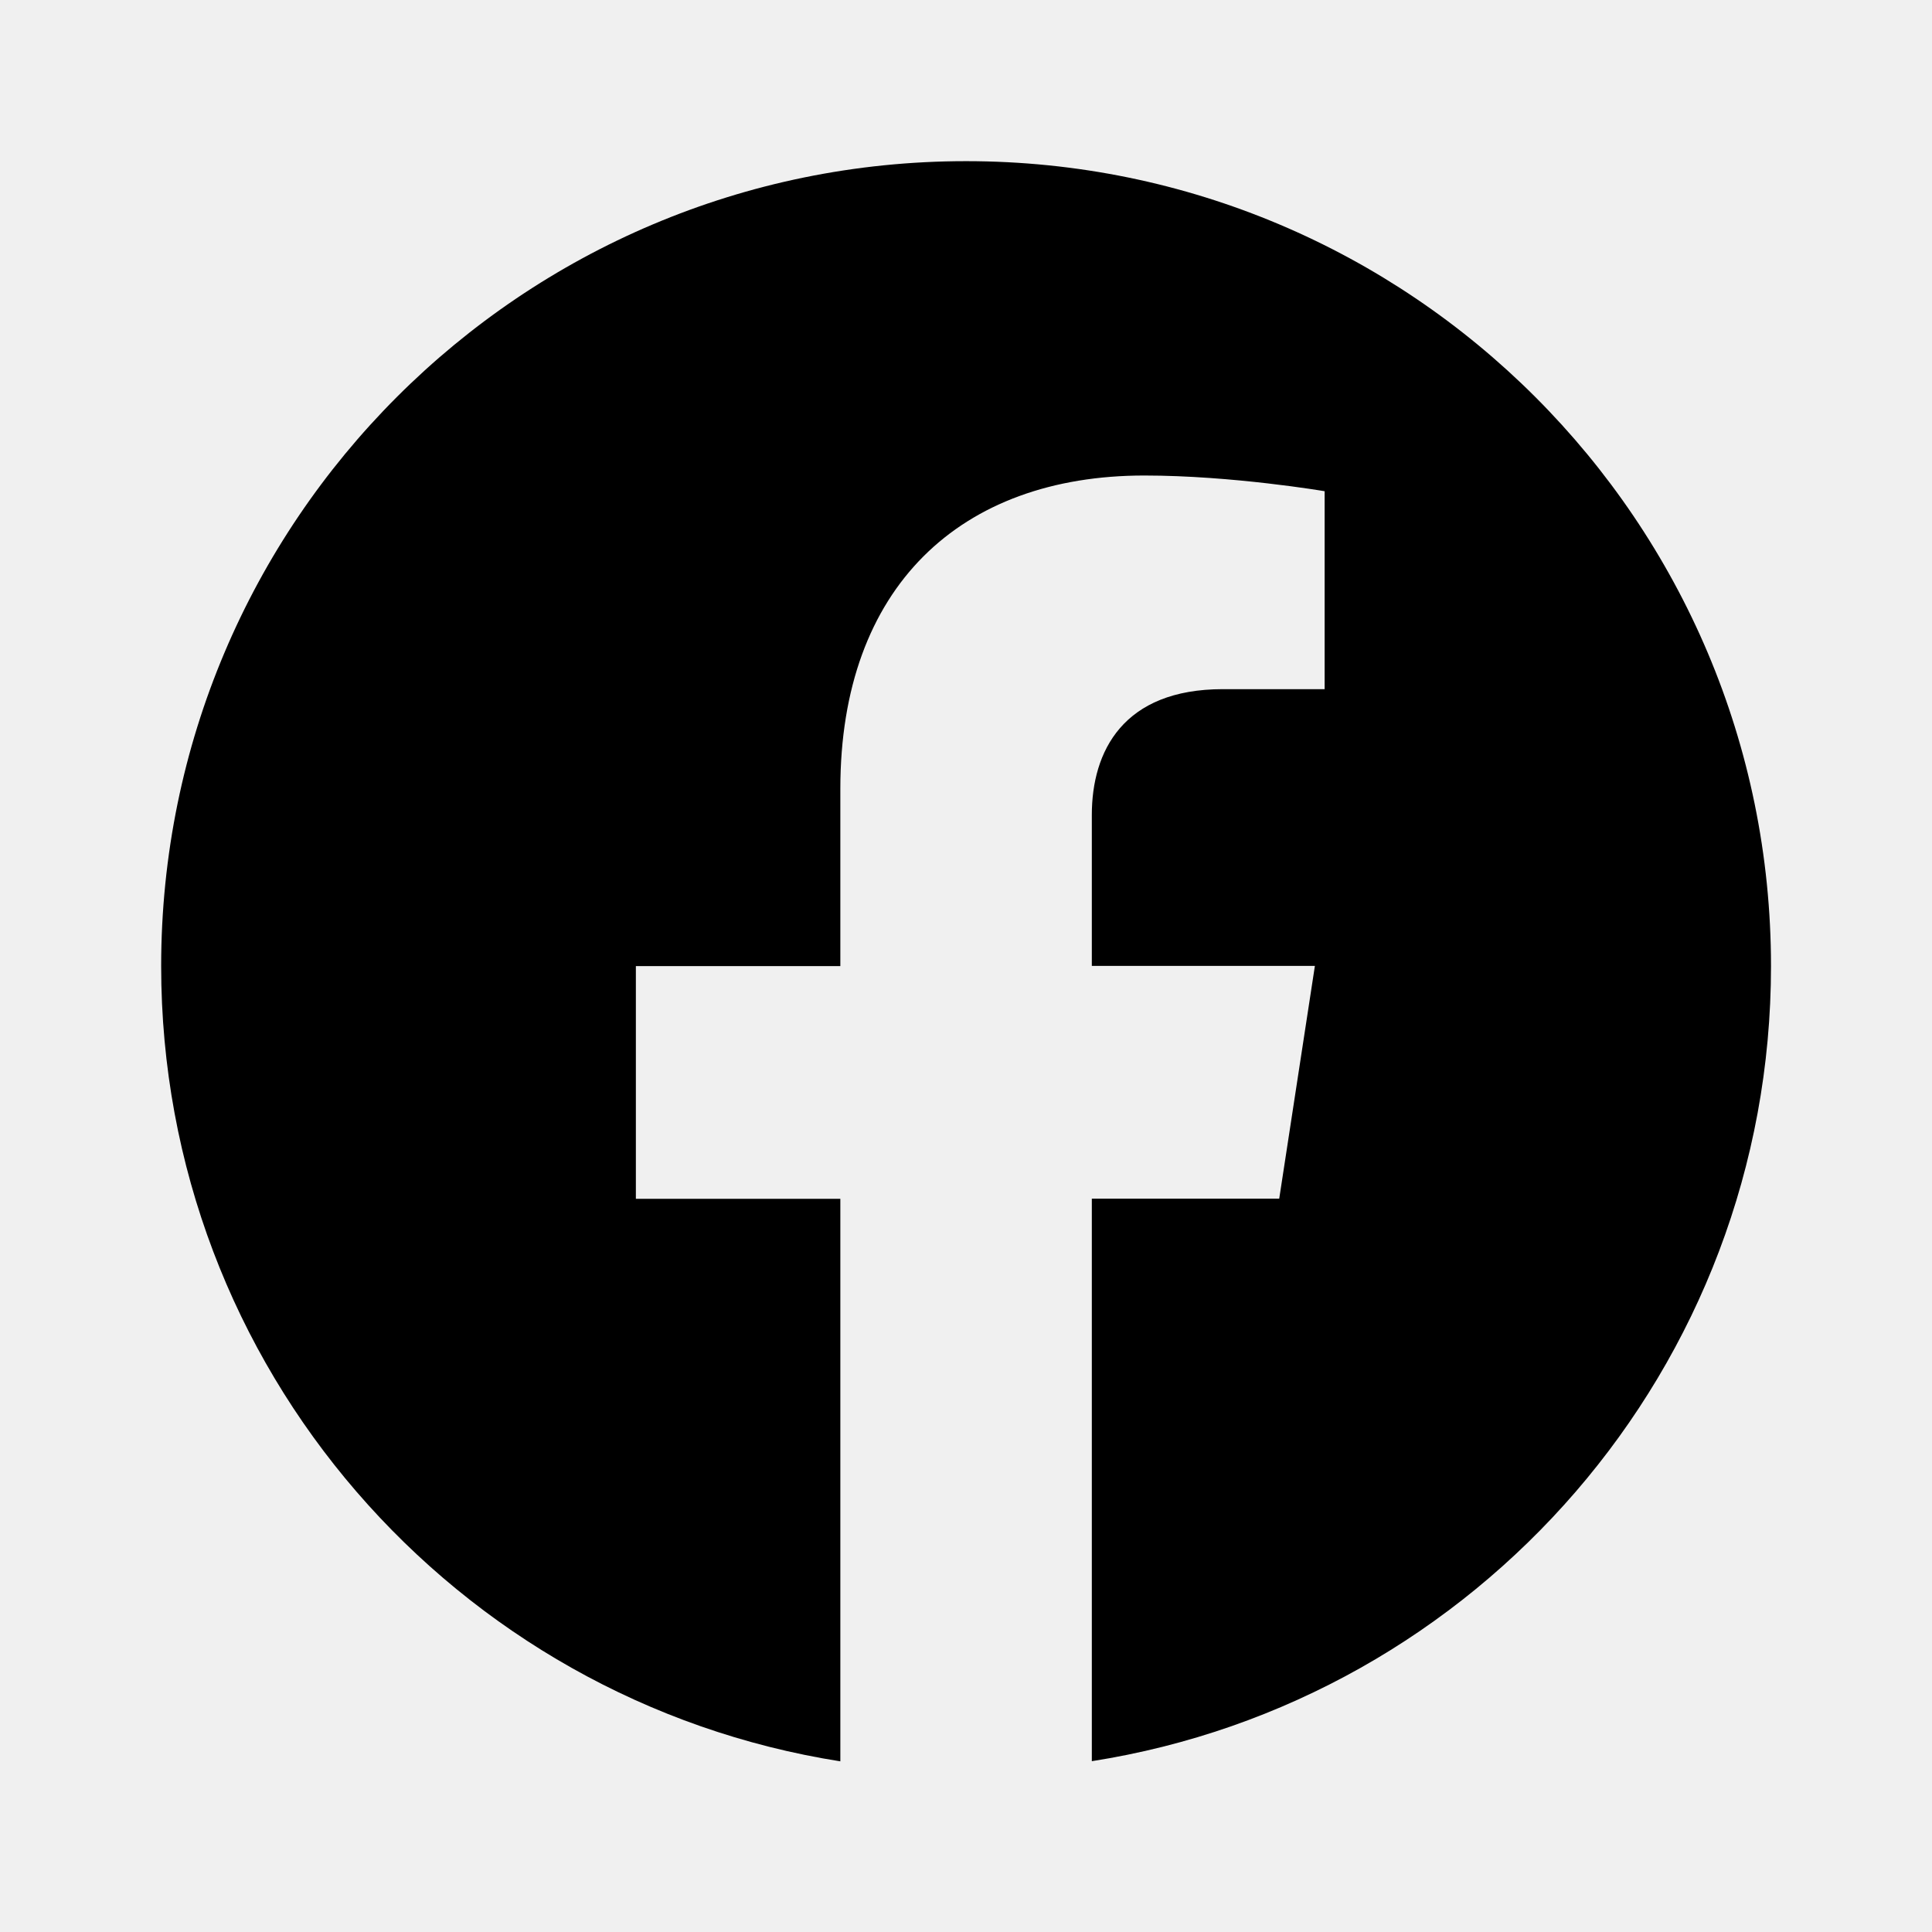
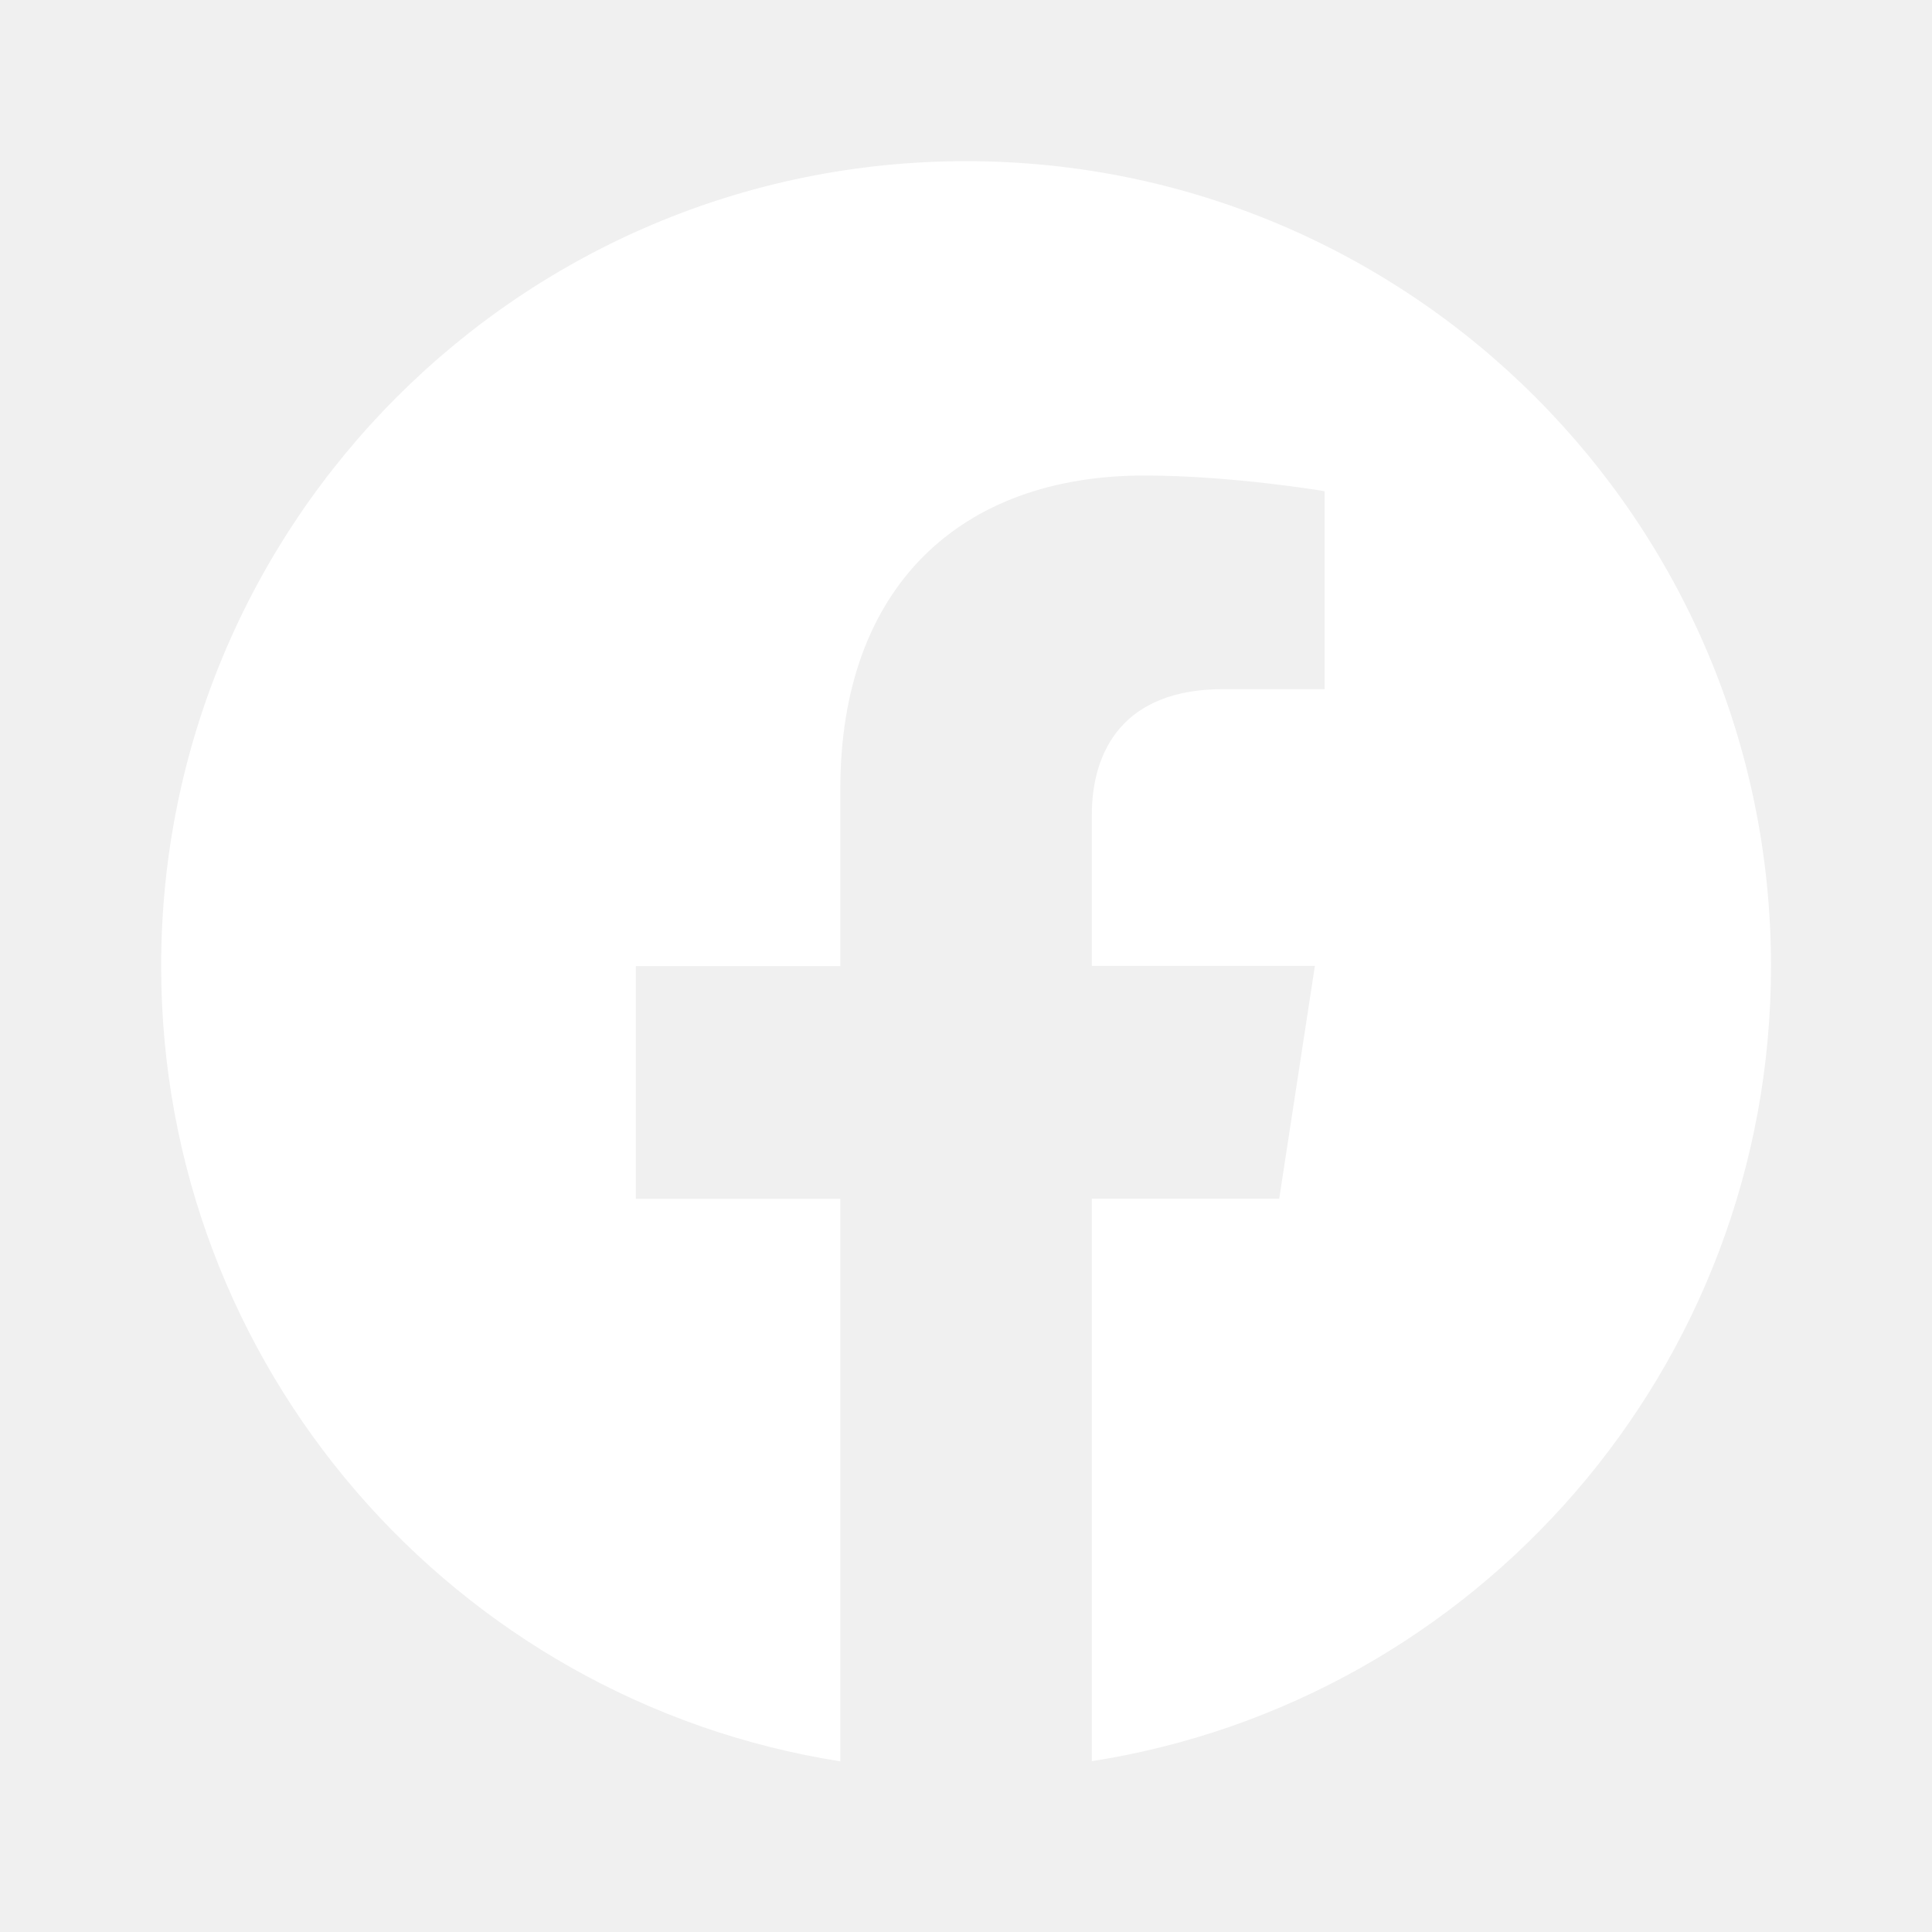
- <svg xmlns="http://www.w3.org/2000/svg" width="32px" height="32px" viewBox="0 0 24 24" style="fill: rgba(0, 0, 0, 1); transform: ; msfilter: ">
+ <svg xmlns="http://www.w3.org/2000/svg" width="34px" height="34px" fill="#fff" viewBox="0 0 24 24">
  <path d="M12.001 2.002c-5.522 0-9.999 4.477-9.999 9.999 0 4.99 3.656 9.126 8.437 9.879v-6.988h-2.54v-2.891h2.54V9.798c0-2.508 1.493-3.891 3.776-3.891 1.094 0 2.24.195 2.24.195v2.459h-1.264c-1.24 0-1.628.772-1.628 1.563v1.875h2.771l-.443 2.891h-2.328v6.988C18.344 21.129 22 16.992 22 12.001c0-5.522-4.477-9.999-9.999-9.999z">
</path>
</svg>
